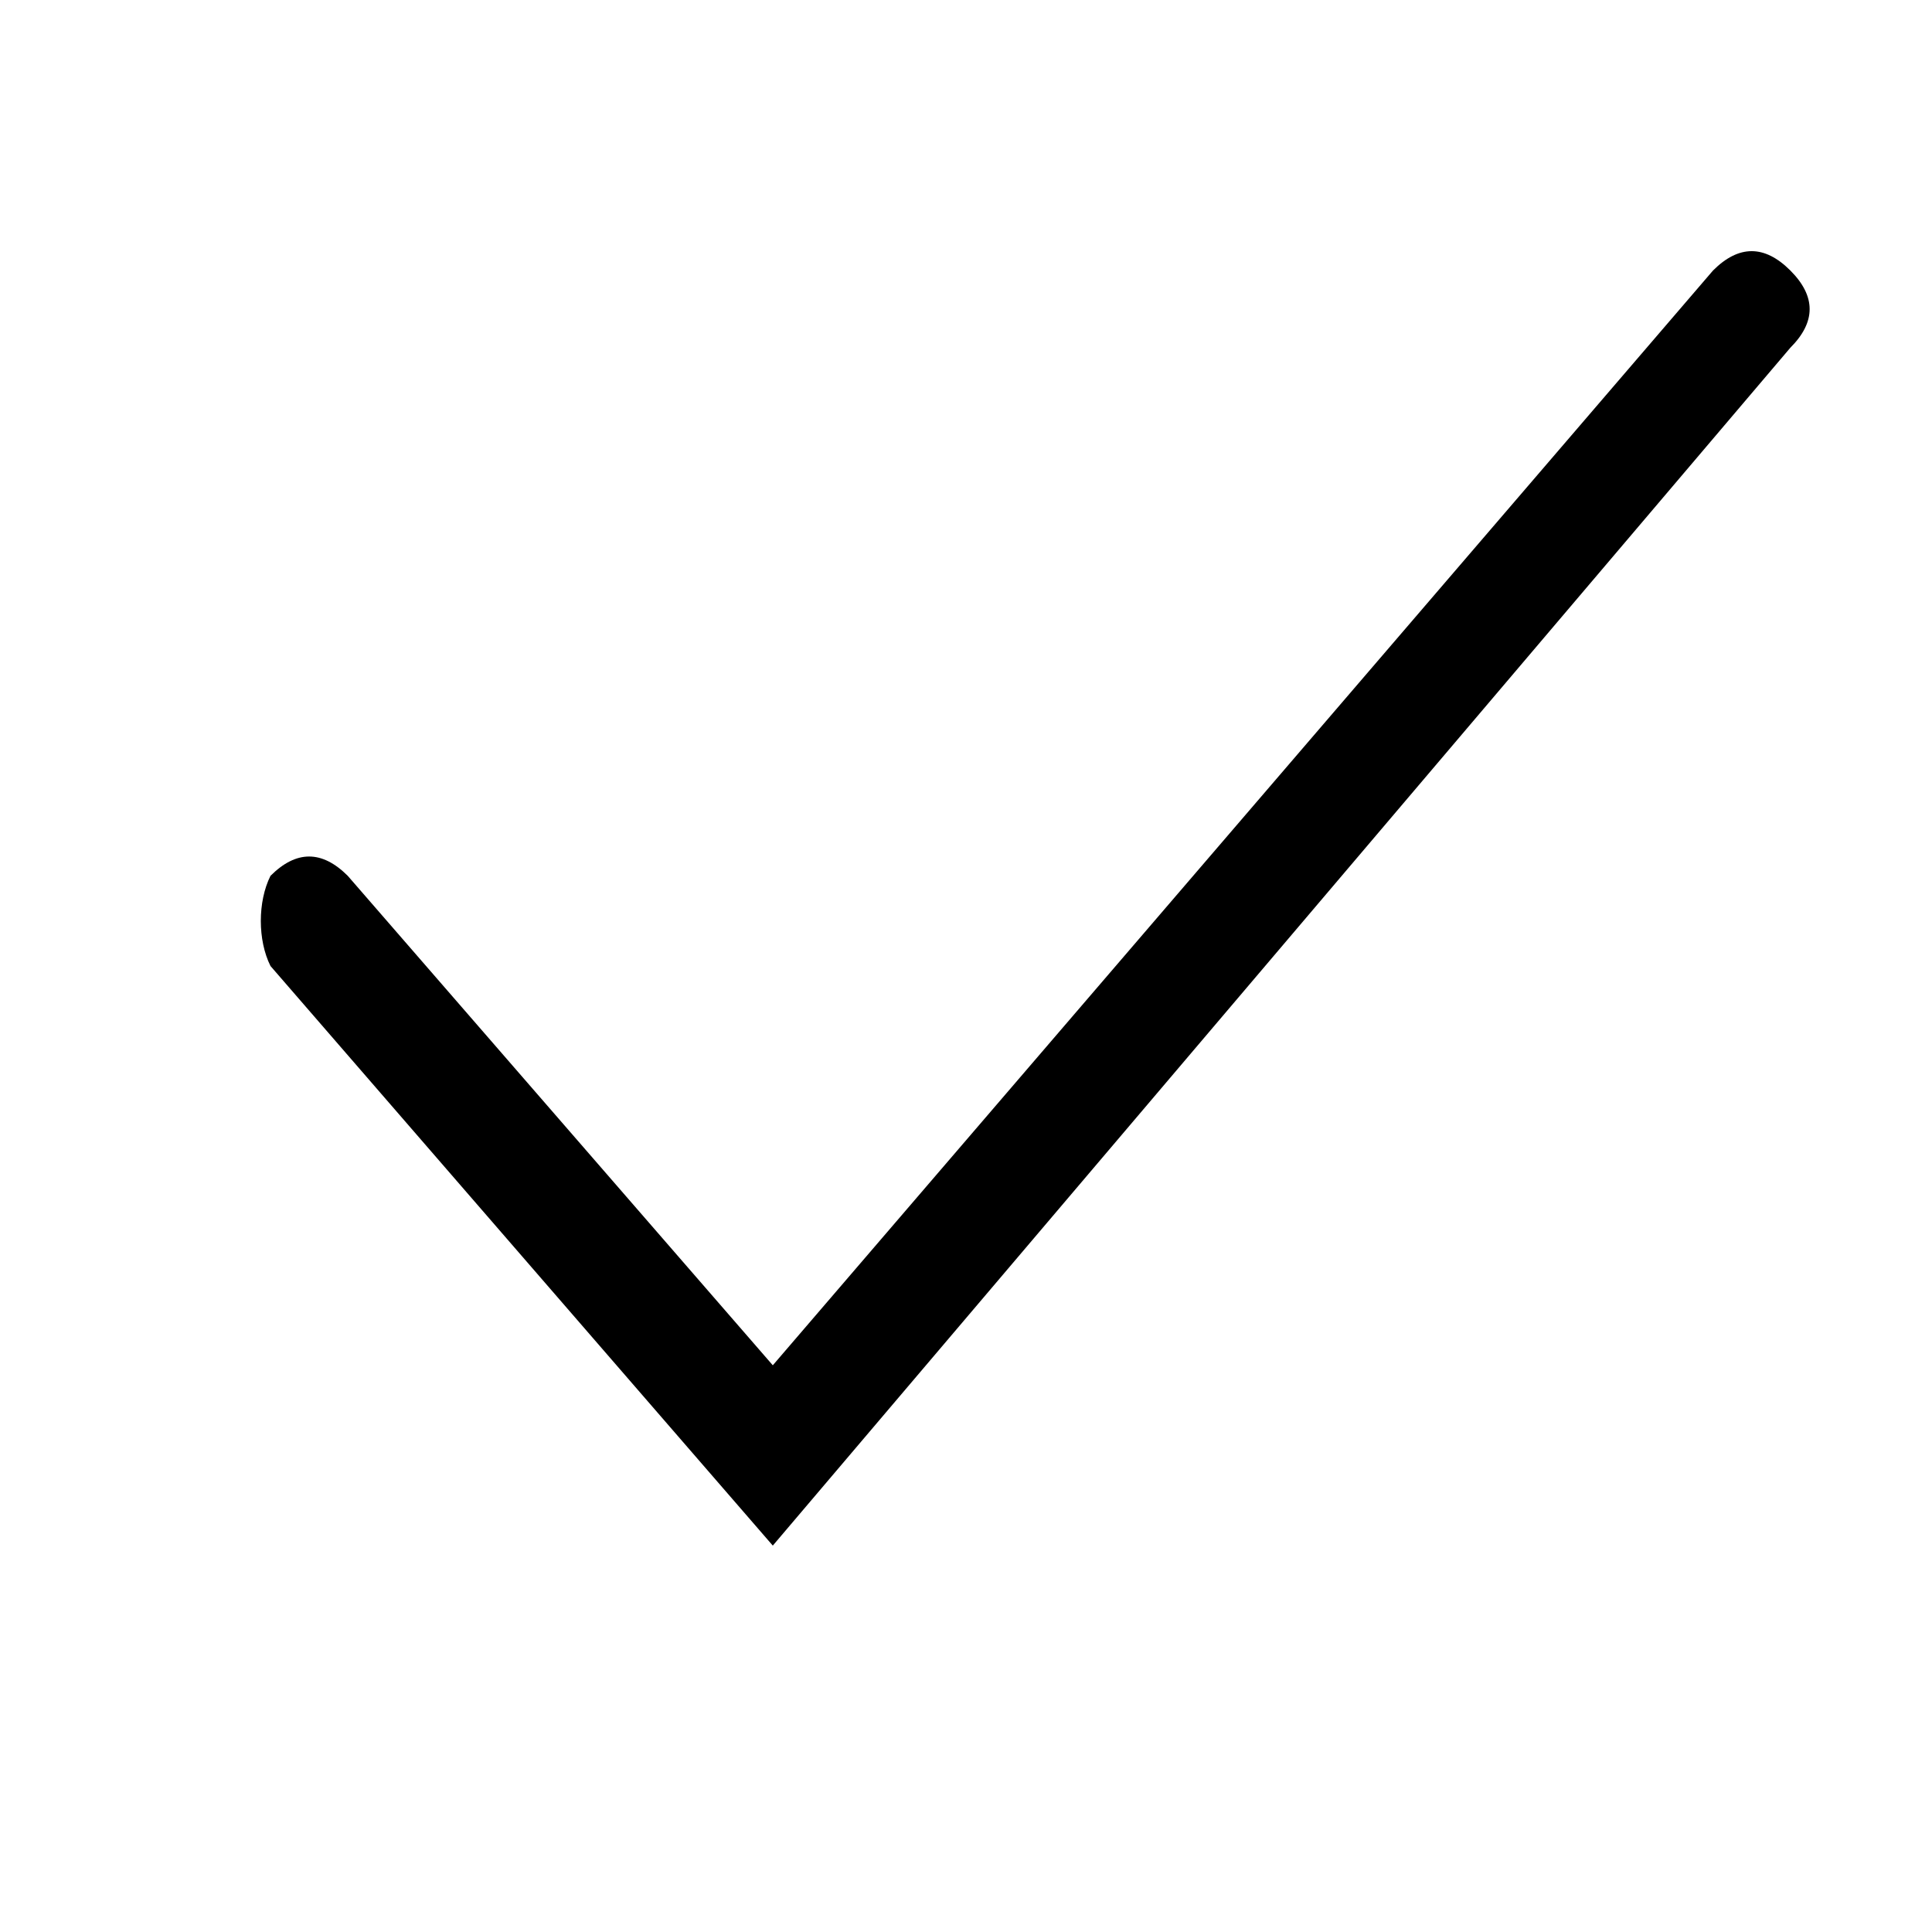
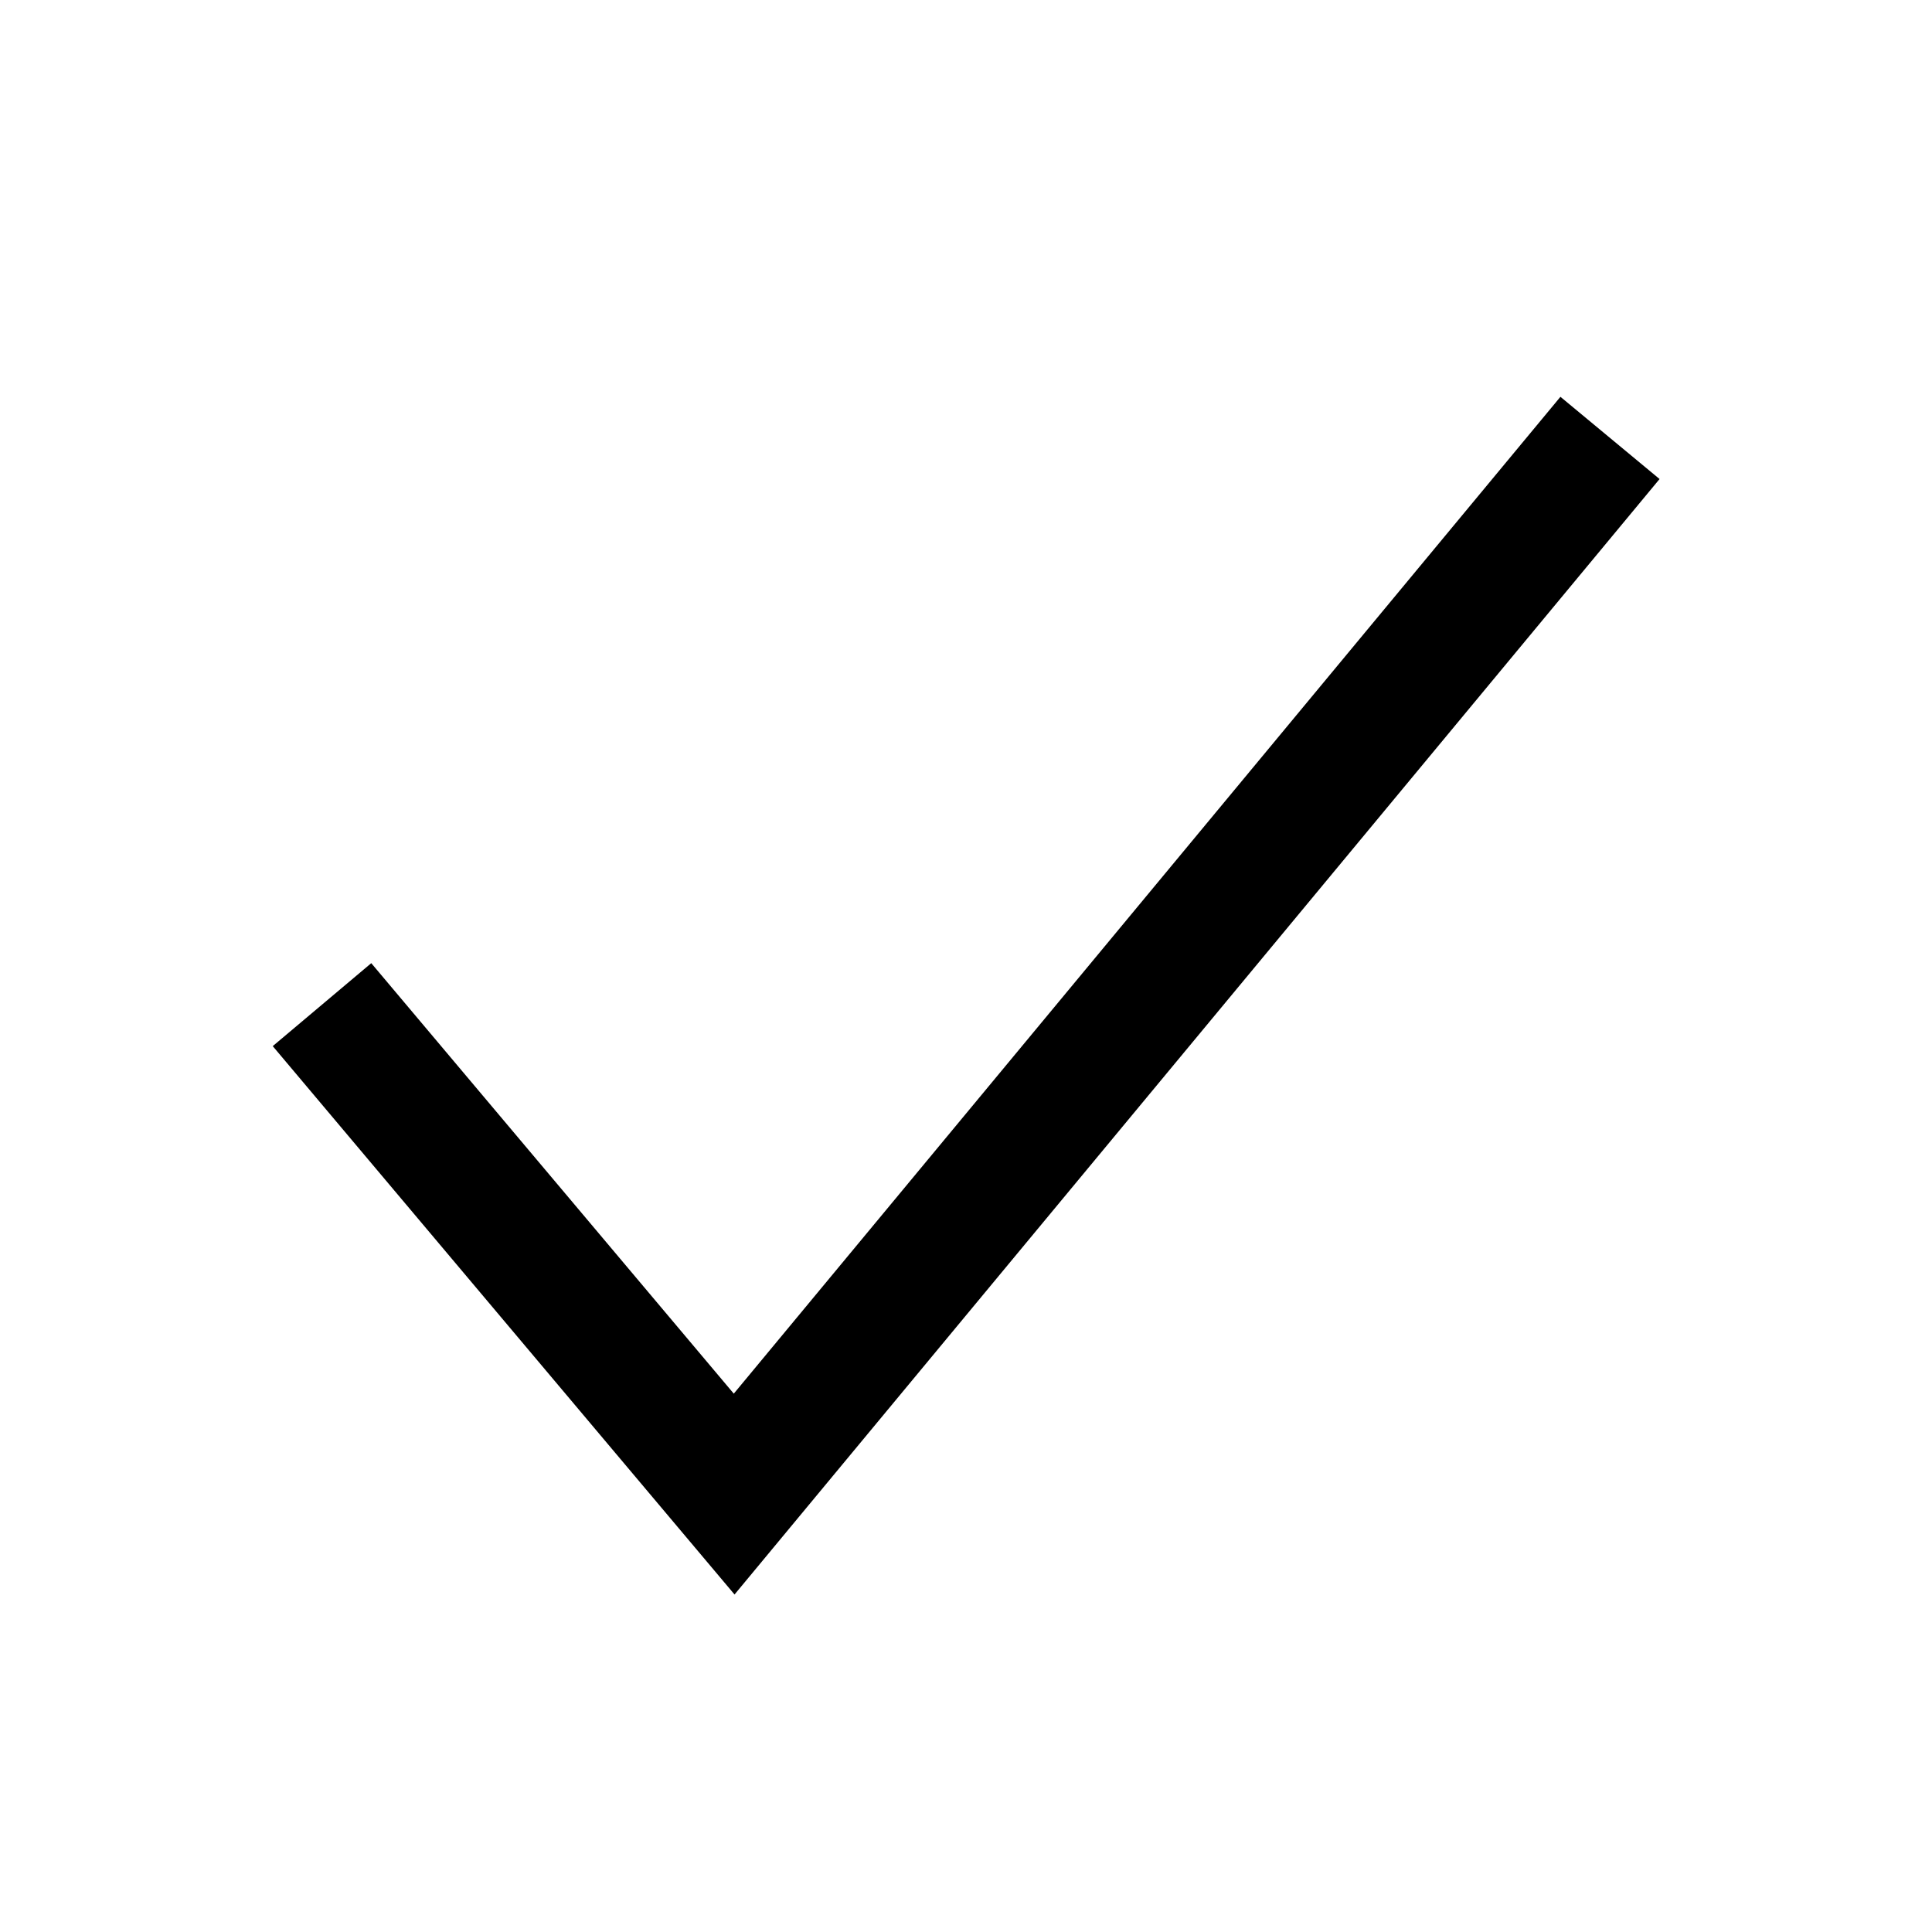
- <svg xmlns="http://www.w3.org/2000/svg" version="1.1" id="Layer_1" x="0px" y="0px" width="15px" height="15px" viewBox="0 0 15 15" style="enable-background:new 0 0 15 15;" xml:space="preserve">
-   <path d="M6,12L2.1,7.5C2,7.3,2,7,2.1,6.8c0.2-0.2,0.4-0.2,0.6,0c0,0,0,0,0,0L6,10.6l7.3-8.5c0.2-0.2,0.4-0.2,0.6,0c0,0,0,0,0,0  c0.2,0.2,0.2,0.4,0,0.6L6,12z" />
+ <svg xmlns="http://www.w3.org/2000/svg" version="1.1" id="Layer_1" x="0px" y="0px" viewBox="0 0 15 15" style="enable-background:new 0 0 15 15;" xml:space="preserve">
+   <style type="text/css">
+ 	.st0{fill:none;stroke:#000000;stroke-miterlimit:10;}
+ </style>
+   <polyline class="st0" points="12.5,3.4 5.7,11.6 2.5,7.8 " />
</svg>
